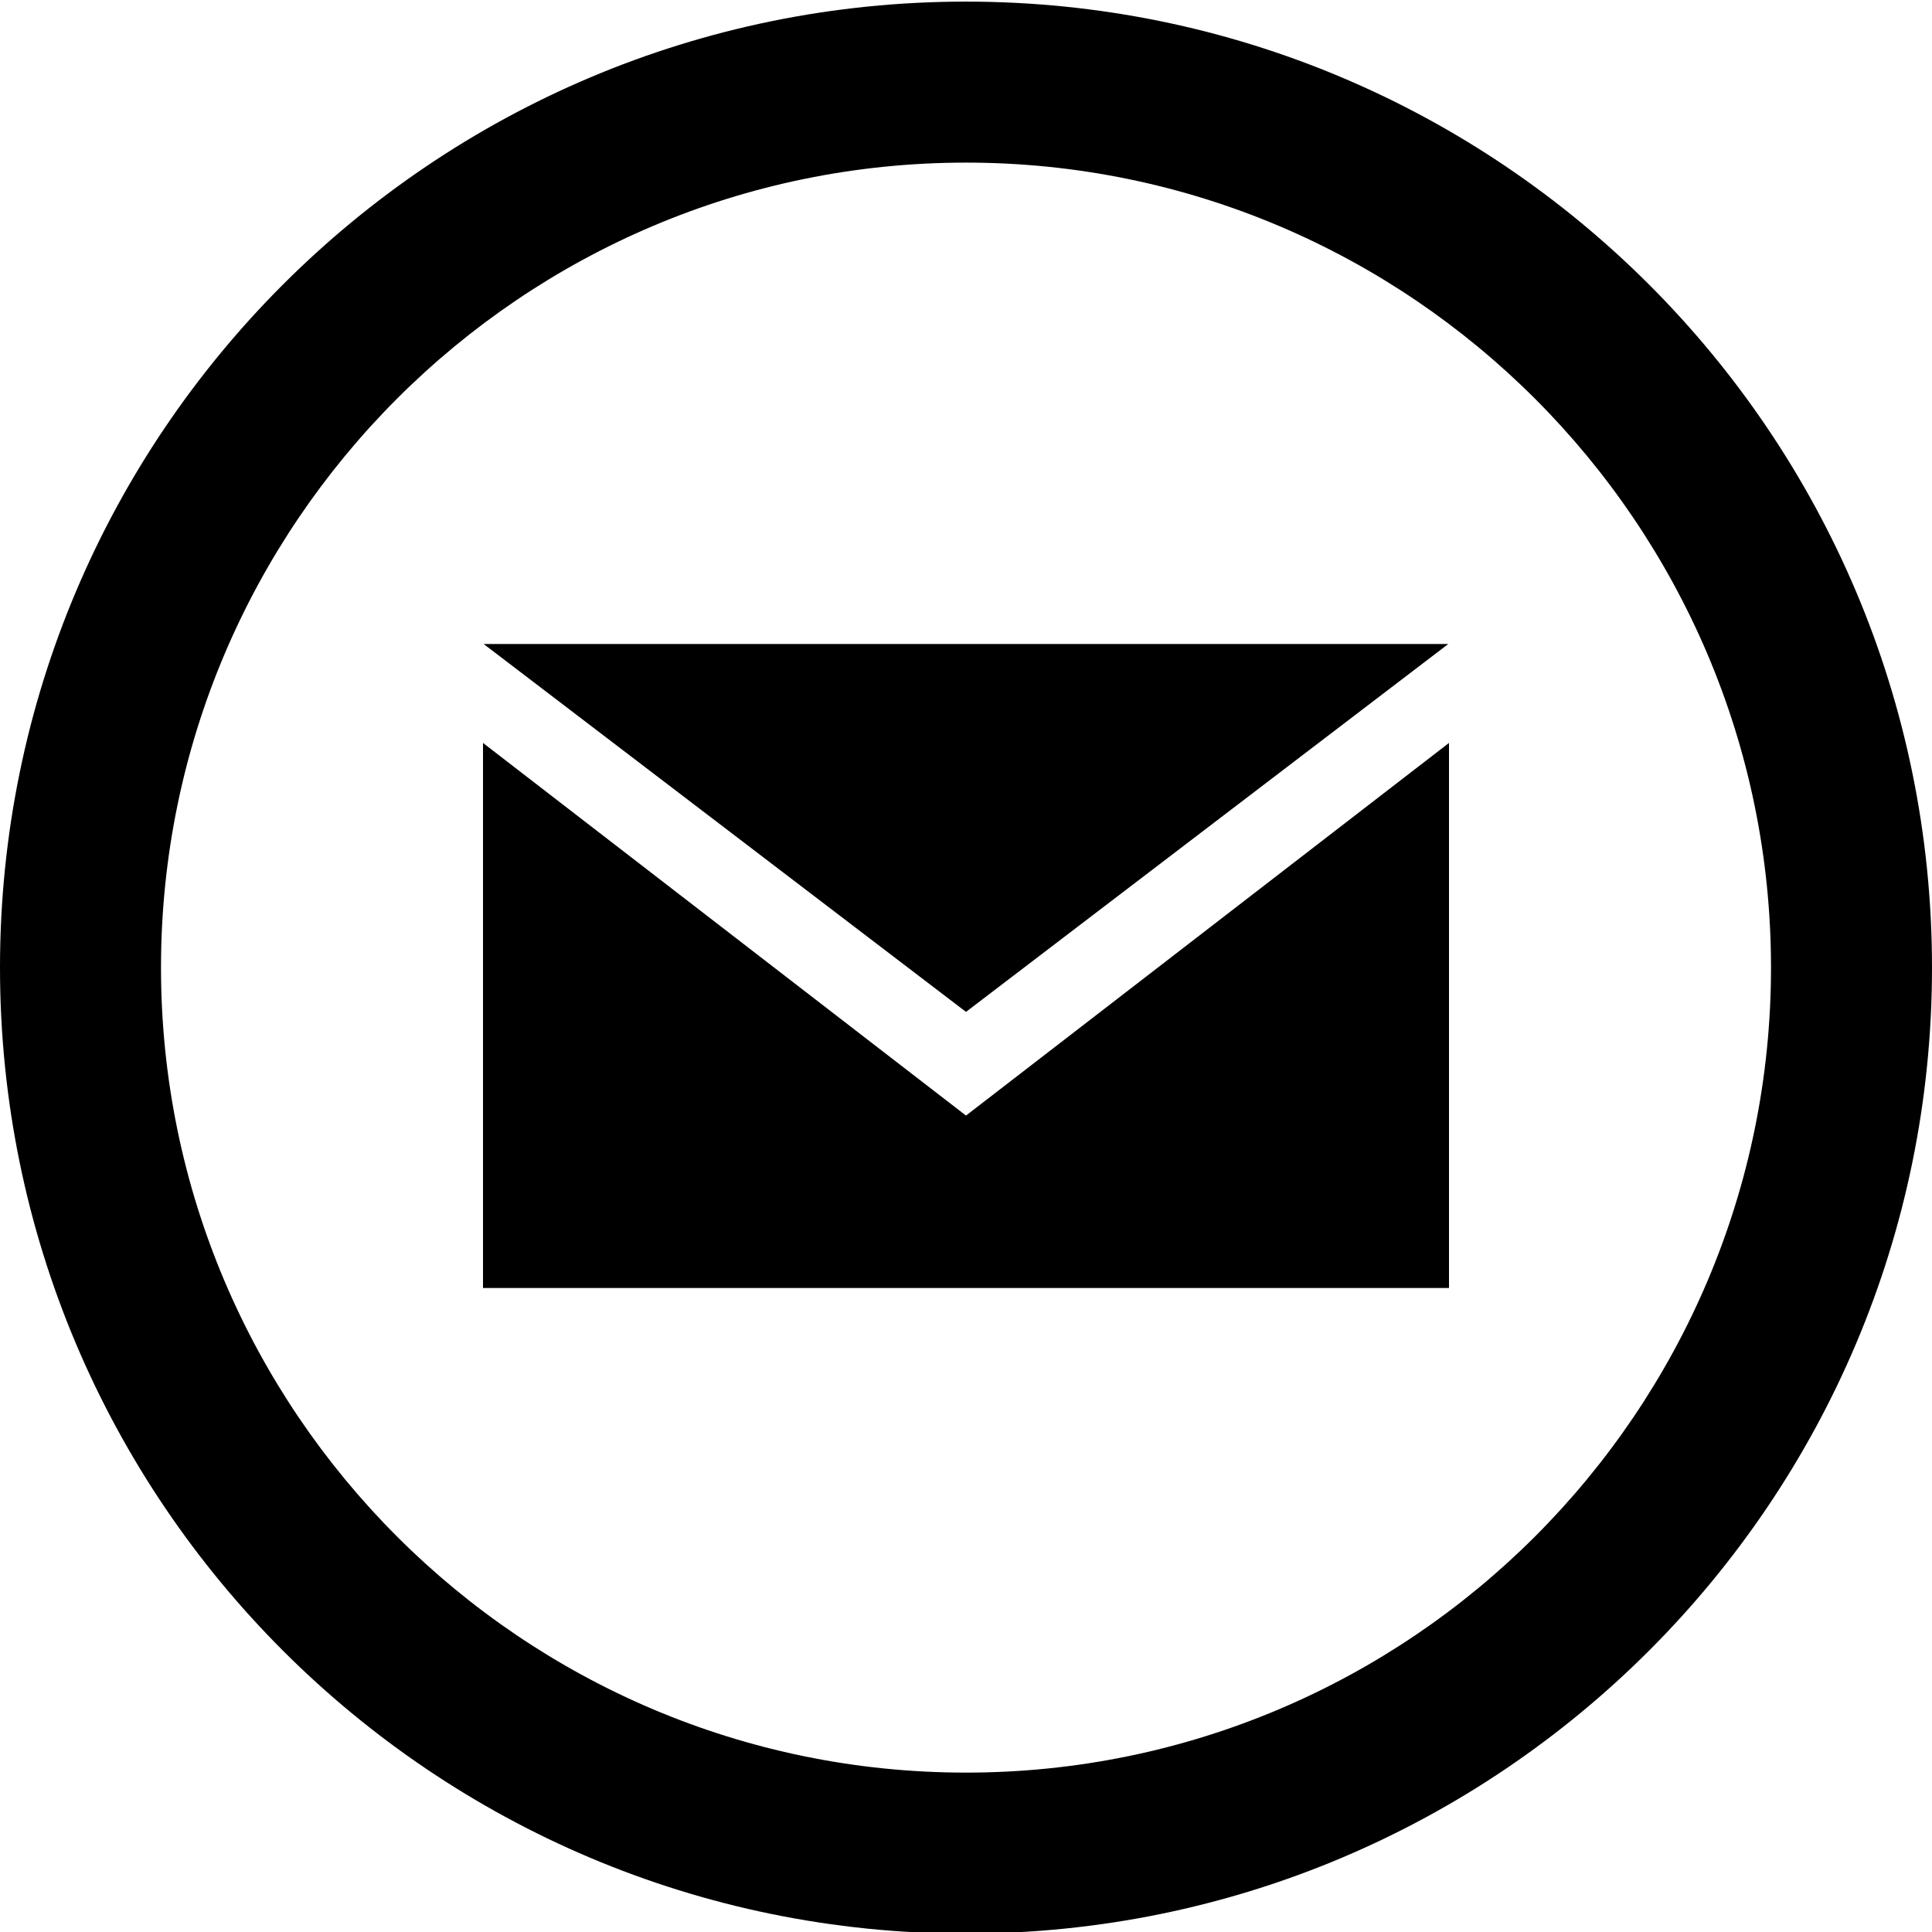
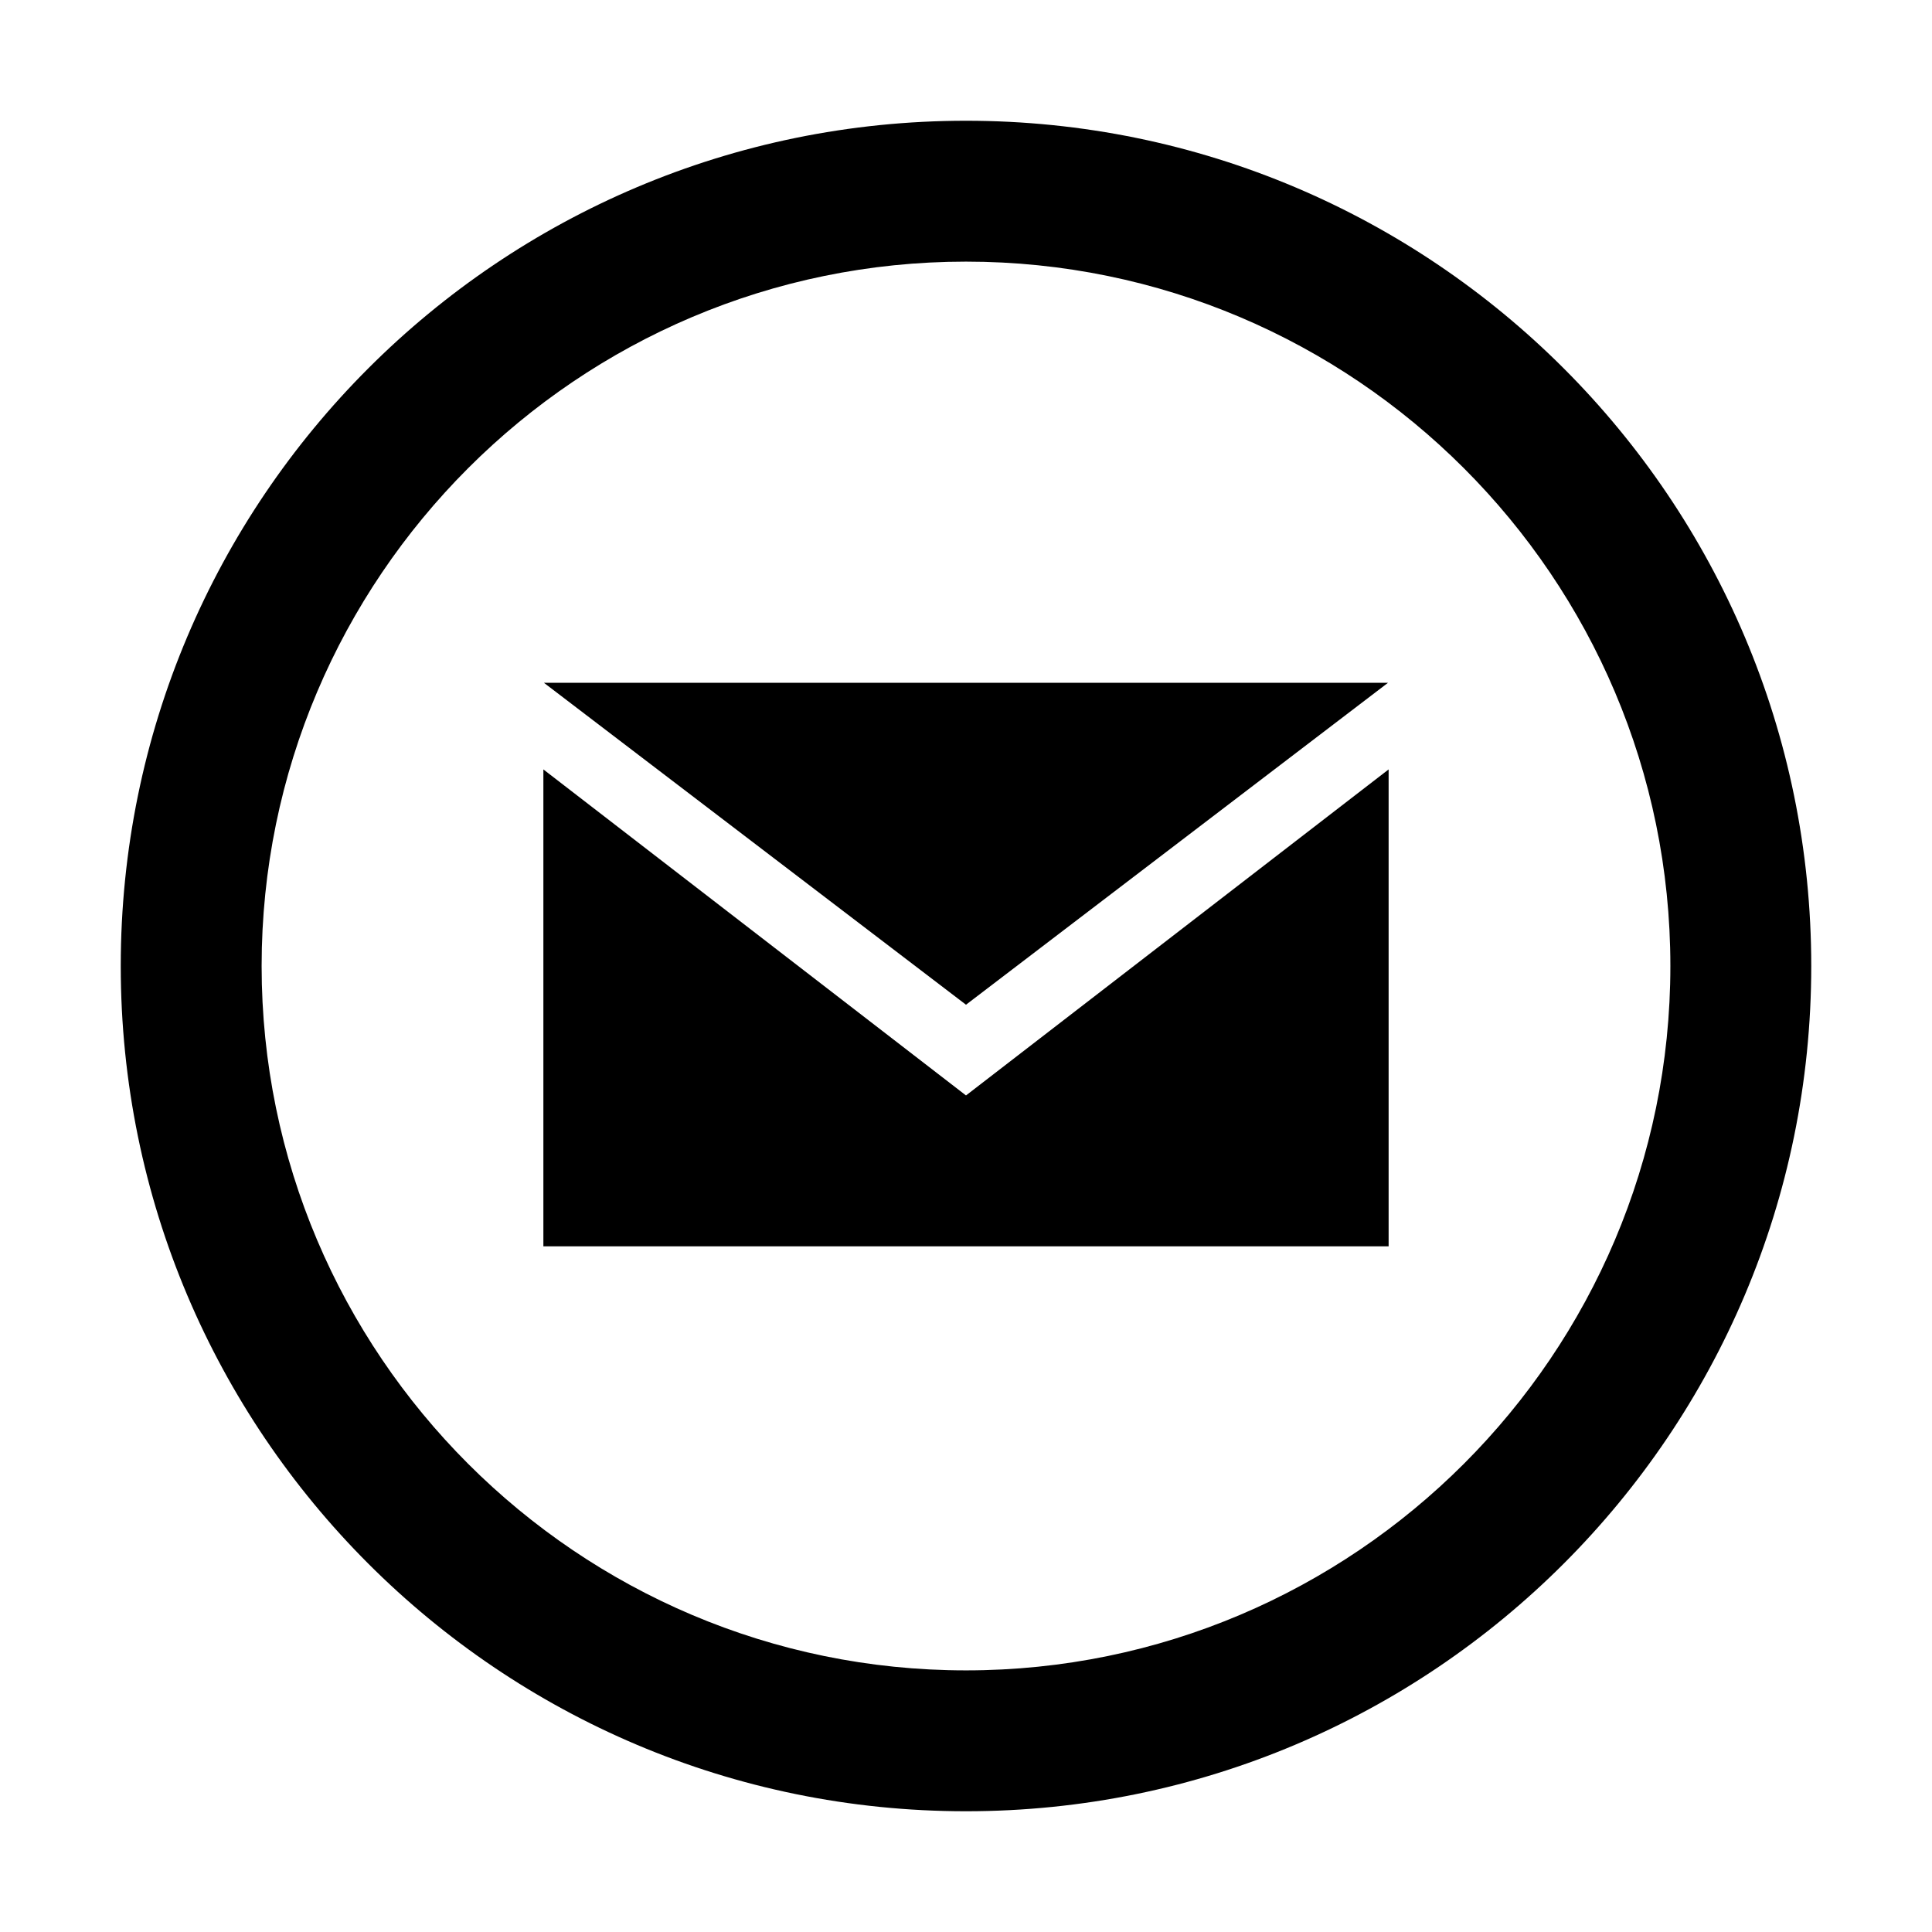
- <svg xmlns="http://www.w3.org/2000/svg" viewBox="0 0 24 24">
-   <path d="M12 2.02c5.514 0 10 4.486 10 10s-4.486 10-10 10-10-4.486-10-10 4.486-10 10-10zm0-2c-6.627 0-12 5.373-12 12s5.373 12 12 12 12-5.373 12-12-5.373-12-12-12zm0 12.55l-5.992-4.57h11.983l-5.991 4.57zm0 1.288l-6-4.629v6.771h12v-6.771l-6 4.629z" />
+ <svg xmlns="http://www.w3.org/2000/svg" viewBox="0 0 24 24" version="1.1" id="svg403">
+   <defs id="defs407" />
+   <path d="m 12,3.25 c 4.825,0 8.75,3.925 8.75,8.75 0,4.825 -3.925,8.75 -8.75,8.75 C 7.175,20.75 3.25,16.825 3.25,12 3.25,7.175 7.175,3.25 12,3.25 Z M 12,1.5 C 6.201,1.5 1.5,6.201 1.5,12 1.5,17.799 6.201,22.5 12,22.5 17.799,22.5 22.5,17.799 22.5,12 22.5,6.201 17.799,1.5 12,1.5 Z M 12,12.481 6.757,8.482 h 10.485 z m 0,1.127 L 6.75,9.558 V 15.482 h 10.5 V 9.558 Z" id="path401" style="stroke-width:0.875" />
</svg>
